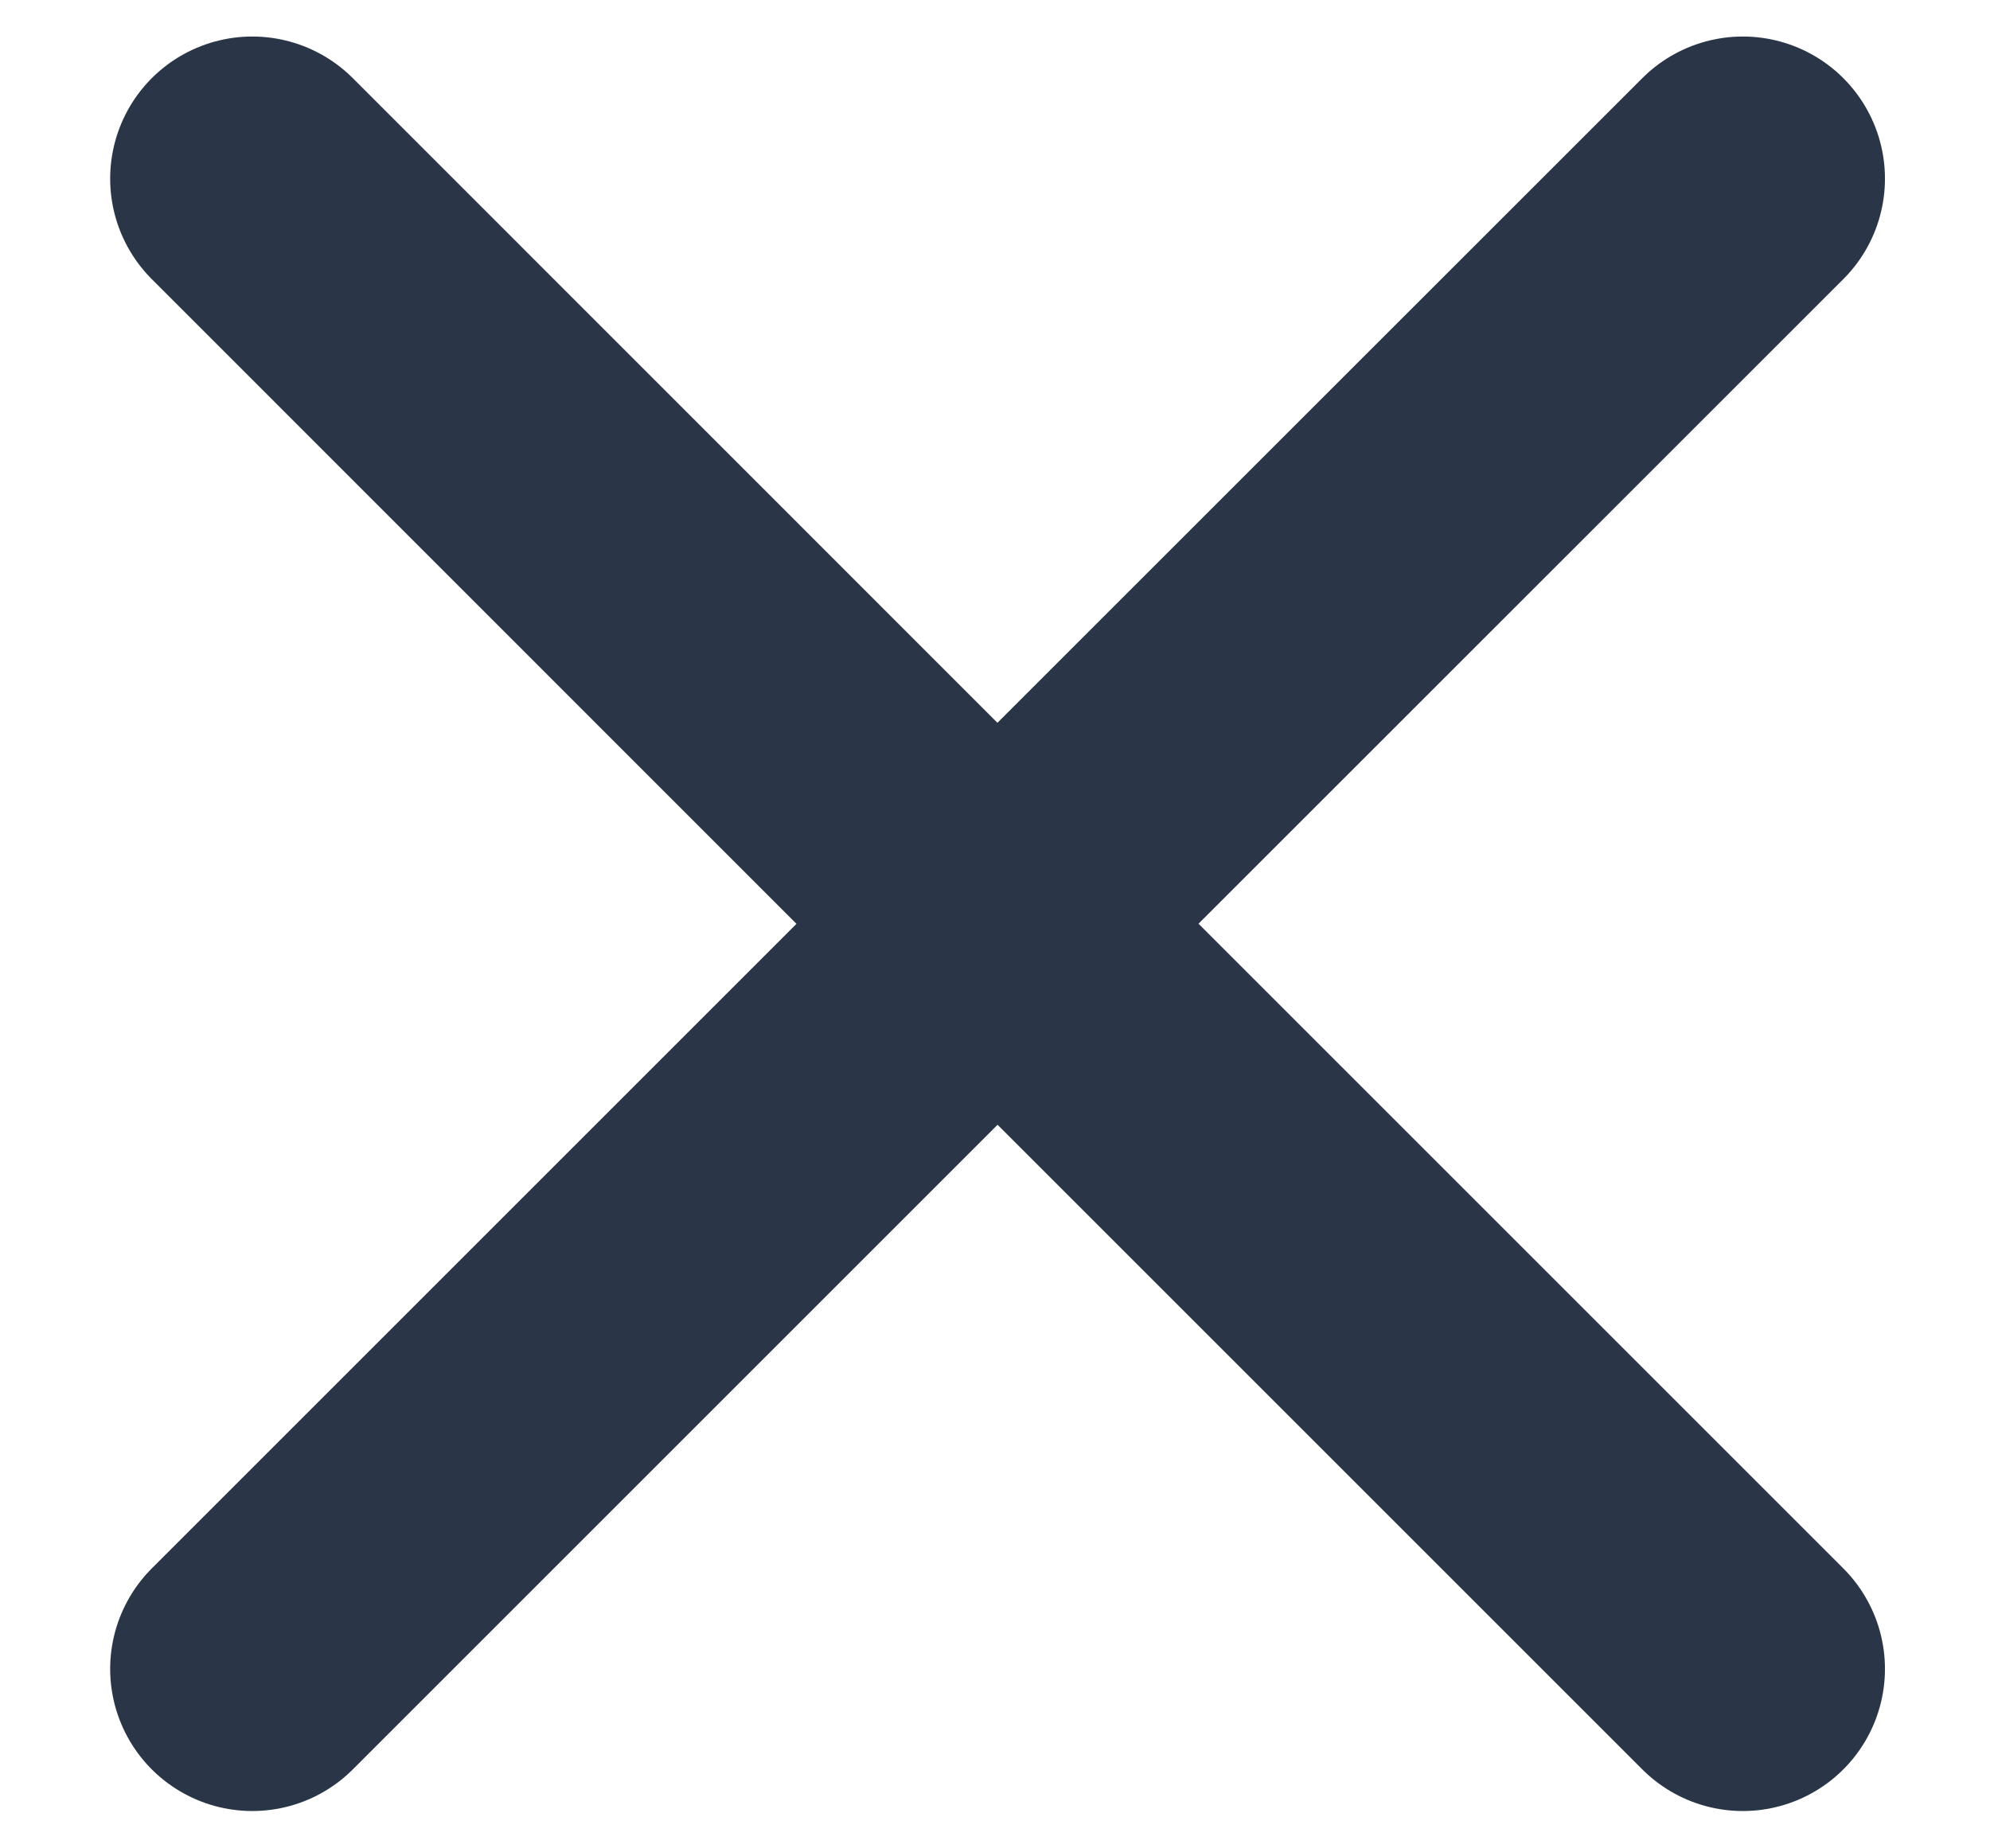
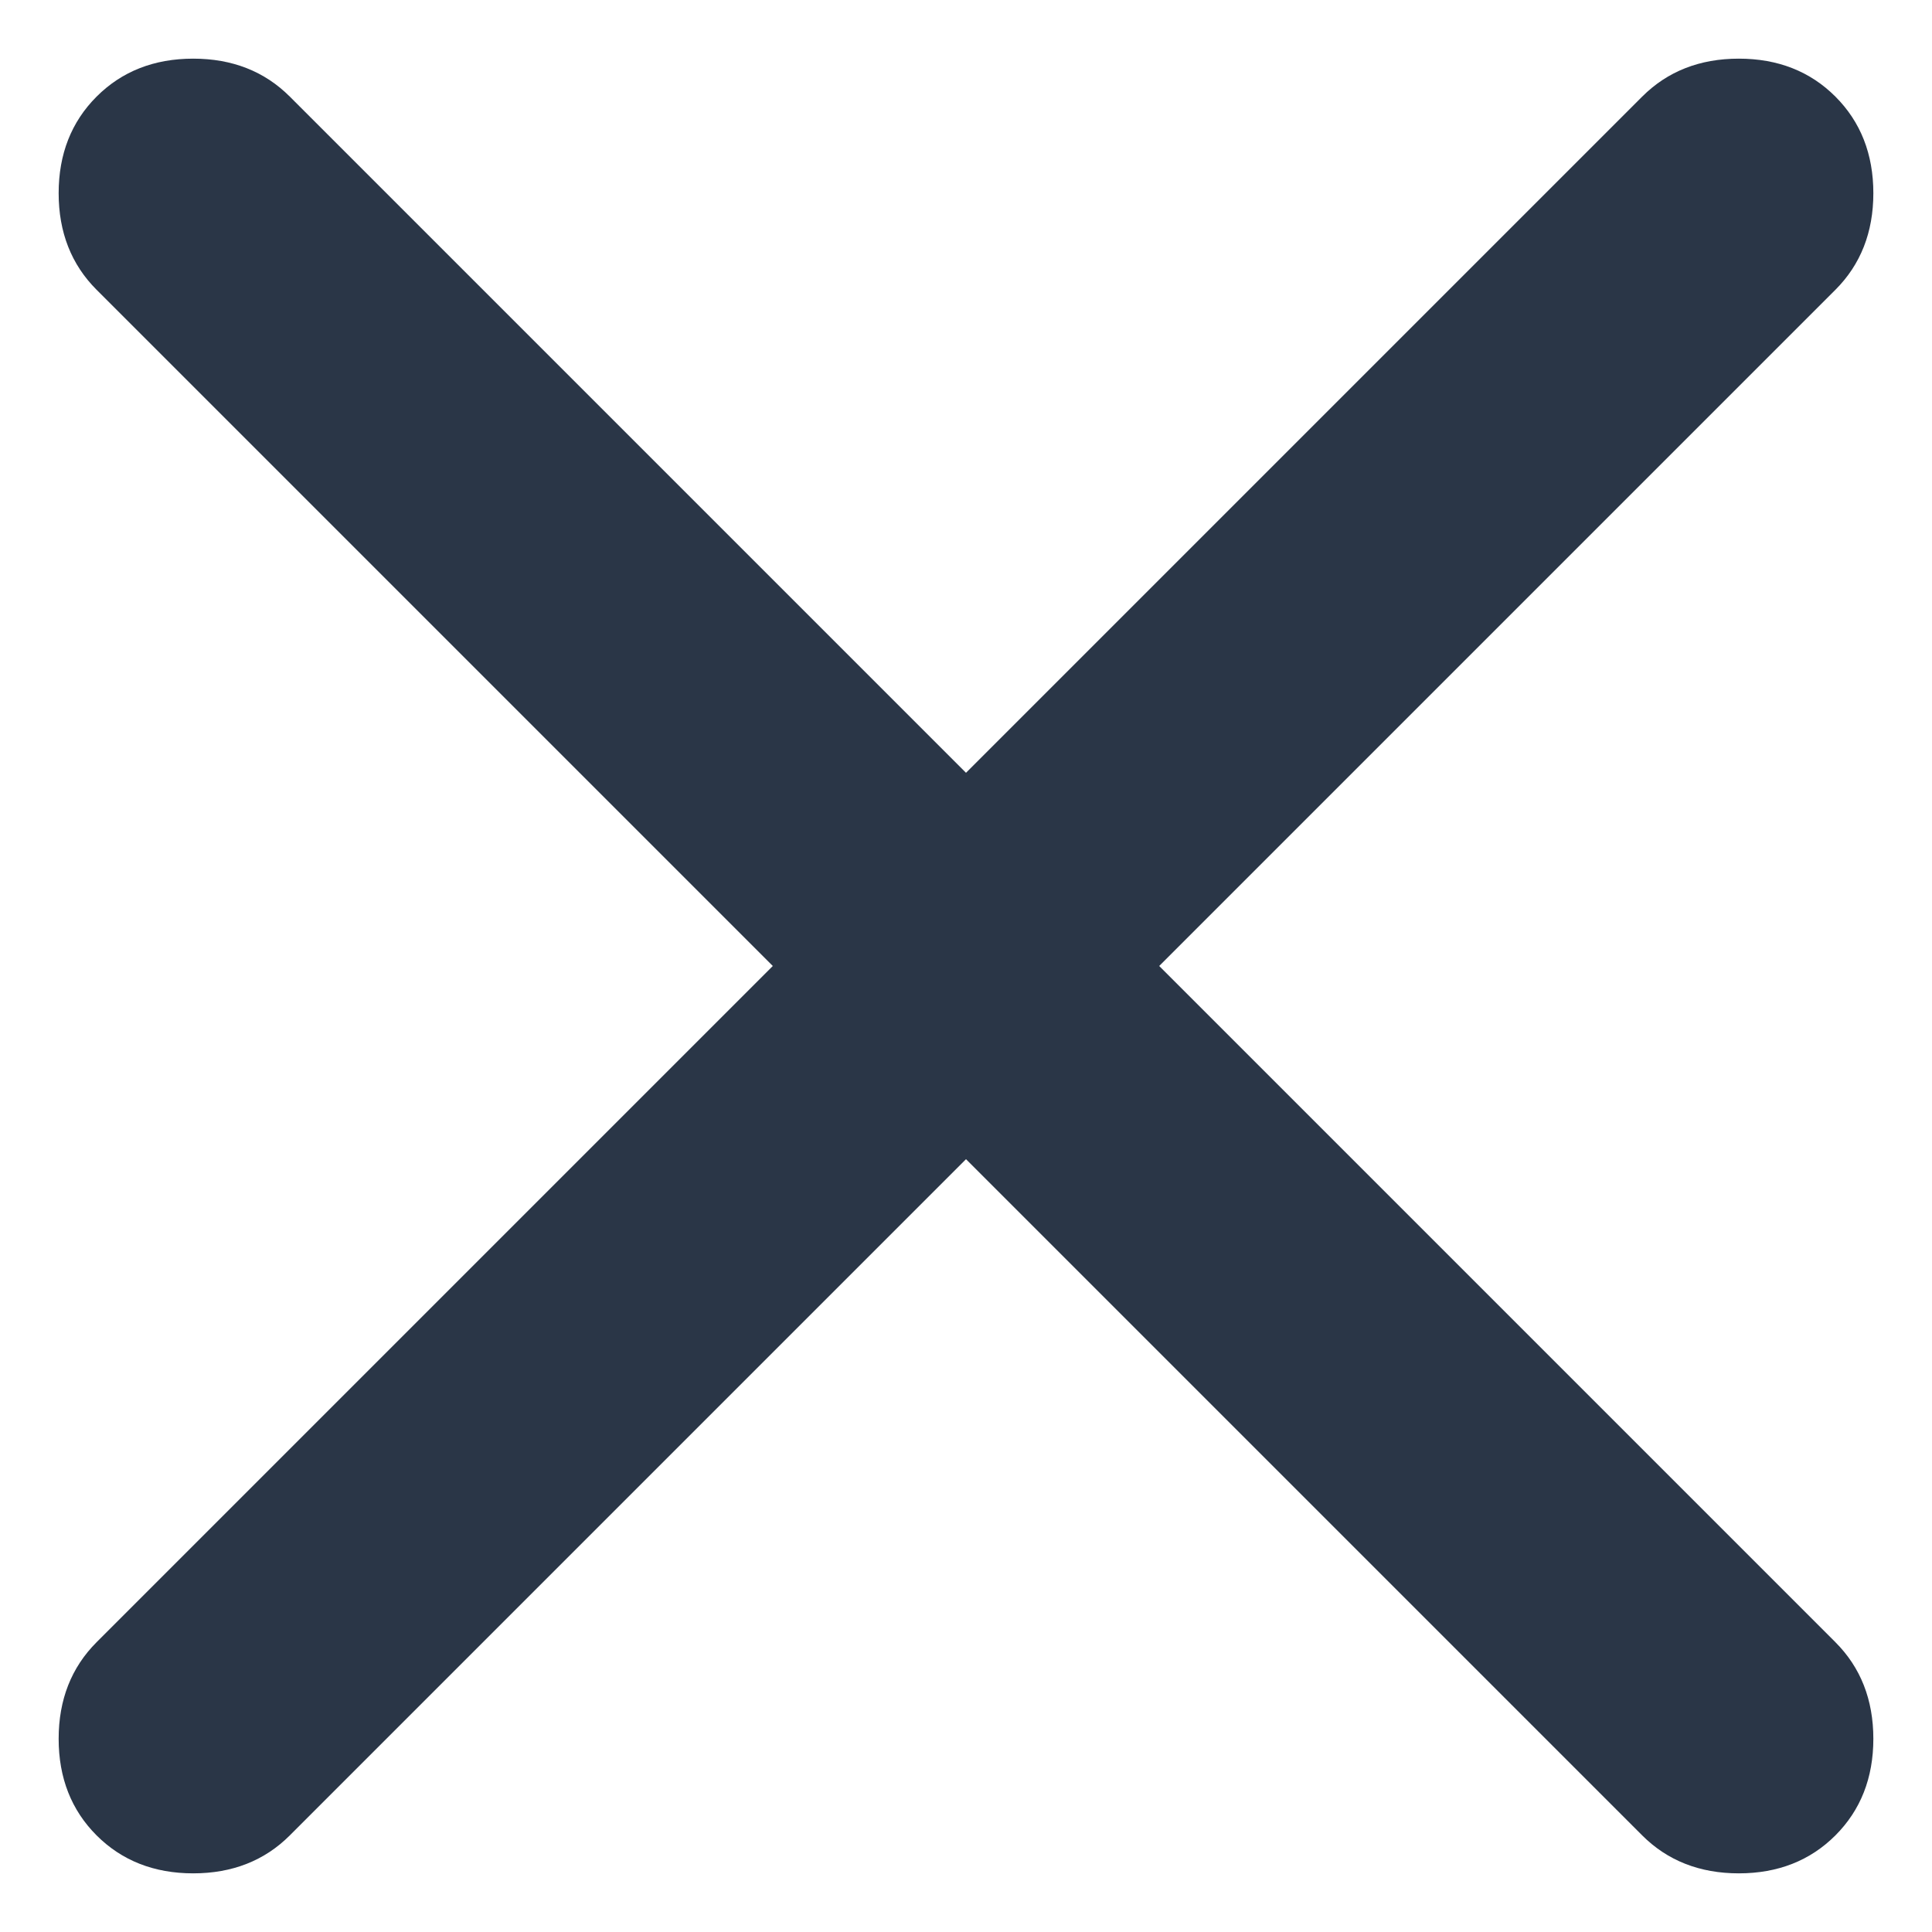
- <svg xmlns="http://www.w3.org/2000/svg" width="14" height="13" viewBox="0 0 14 13" fill="none">
-   <path d="M7.018 6.5L12.261 11.743M1.775 11.743L7.018 6.5L1.775 11.743ZM12.261 1.257L7.017 6.5L12.261 1.257ZM7.017 6.5L1.775 1.257L7.017 6.5Z" stroke="#2A3647" stroke-width="2" stroke-linecap="round" stroke-linejoin="round" />
+ <svg xmlns="http://www.w3.org/2000/svg" width="14" height="14" viewBox="0 0 14 14" fill="none">
+   <path d="M7 8.4L2.1 13.3C1.917 13.483 1.683 13.575 1.4 13.575C1.117 13.575 0.883 13.483 0.7 13.3C0.517 13.117 0.425 12.883 0.425 12.6C0.425 12.317 0.517 12.083 0.7 11.9L5.6 7L0.7 2.1C0.517 1.917 0.425 1.683 0.425 1.4C0.425 1.117 0.517 0.883 0.7 0.7C0.883 0.517 1.117 0.425 1.4 0.425C1.683 0.425 1.917 0.517 2.1 0.7L7 5.6L11.9 0.7C12.083 0.517 12.317 0.425 12.6 0.425C12.883 0.425 13.117 0.517 13.3 0.7C13.483 0.883 13.575 1.117 13.575 1.4C13.575 1.683 13.483 1.917 13.3 2.1L8.4 7L13.3 11.9C13.483 12.083 13.575 12.317 13.575 12.6C13.575 12.883 13.483 13.117 13.3 13.3C13.117 13.483 12.883 13.575 12.6 13.575C12.317 13.575 12.083 13.483 11.9 13.3L7 8.4Z" fill="#2A3647" />
</svg>
